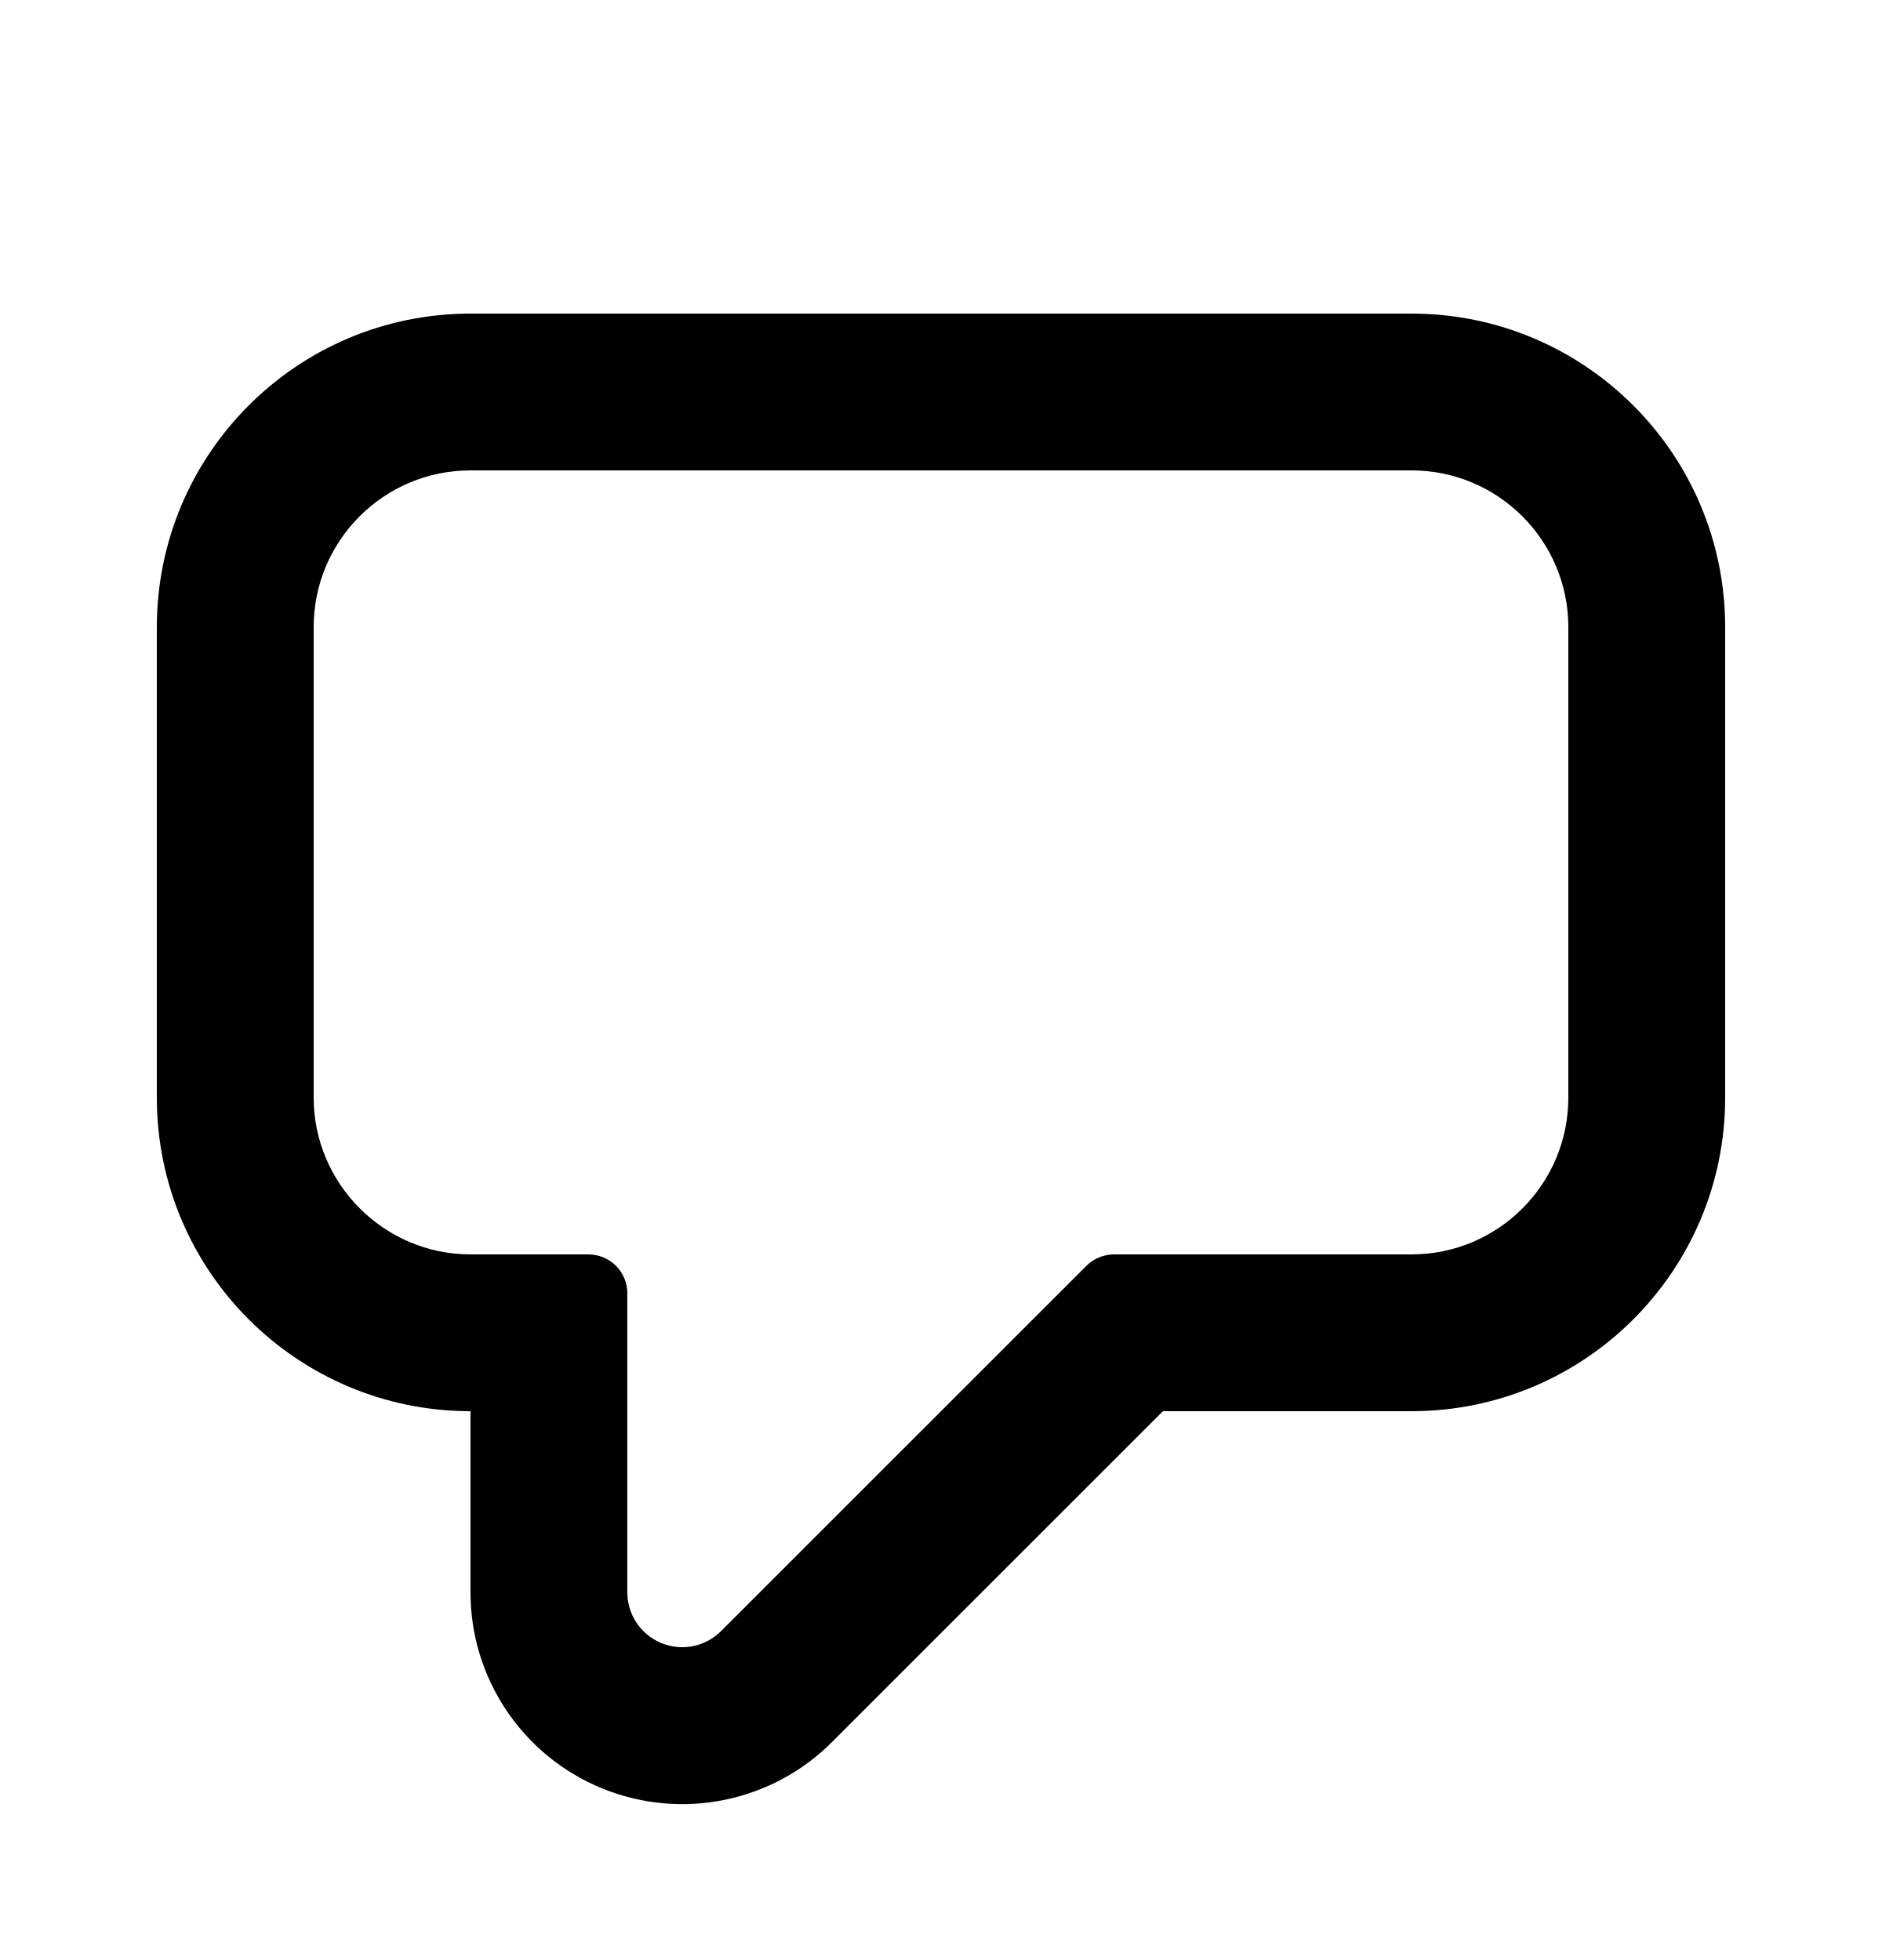
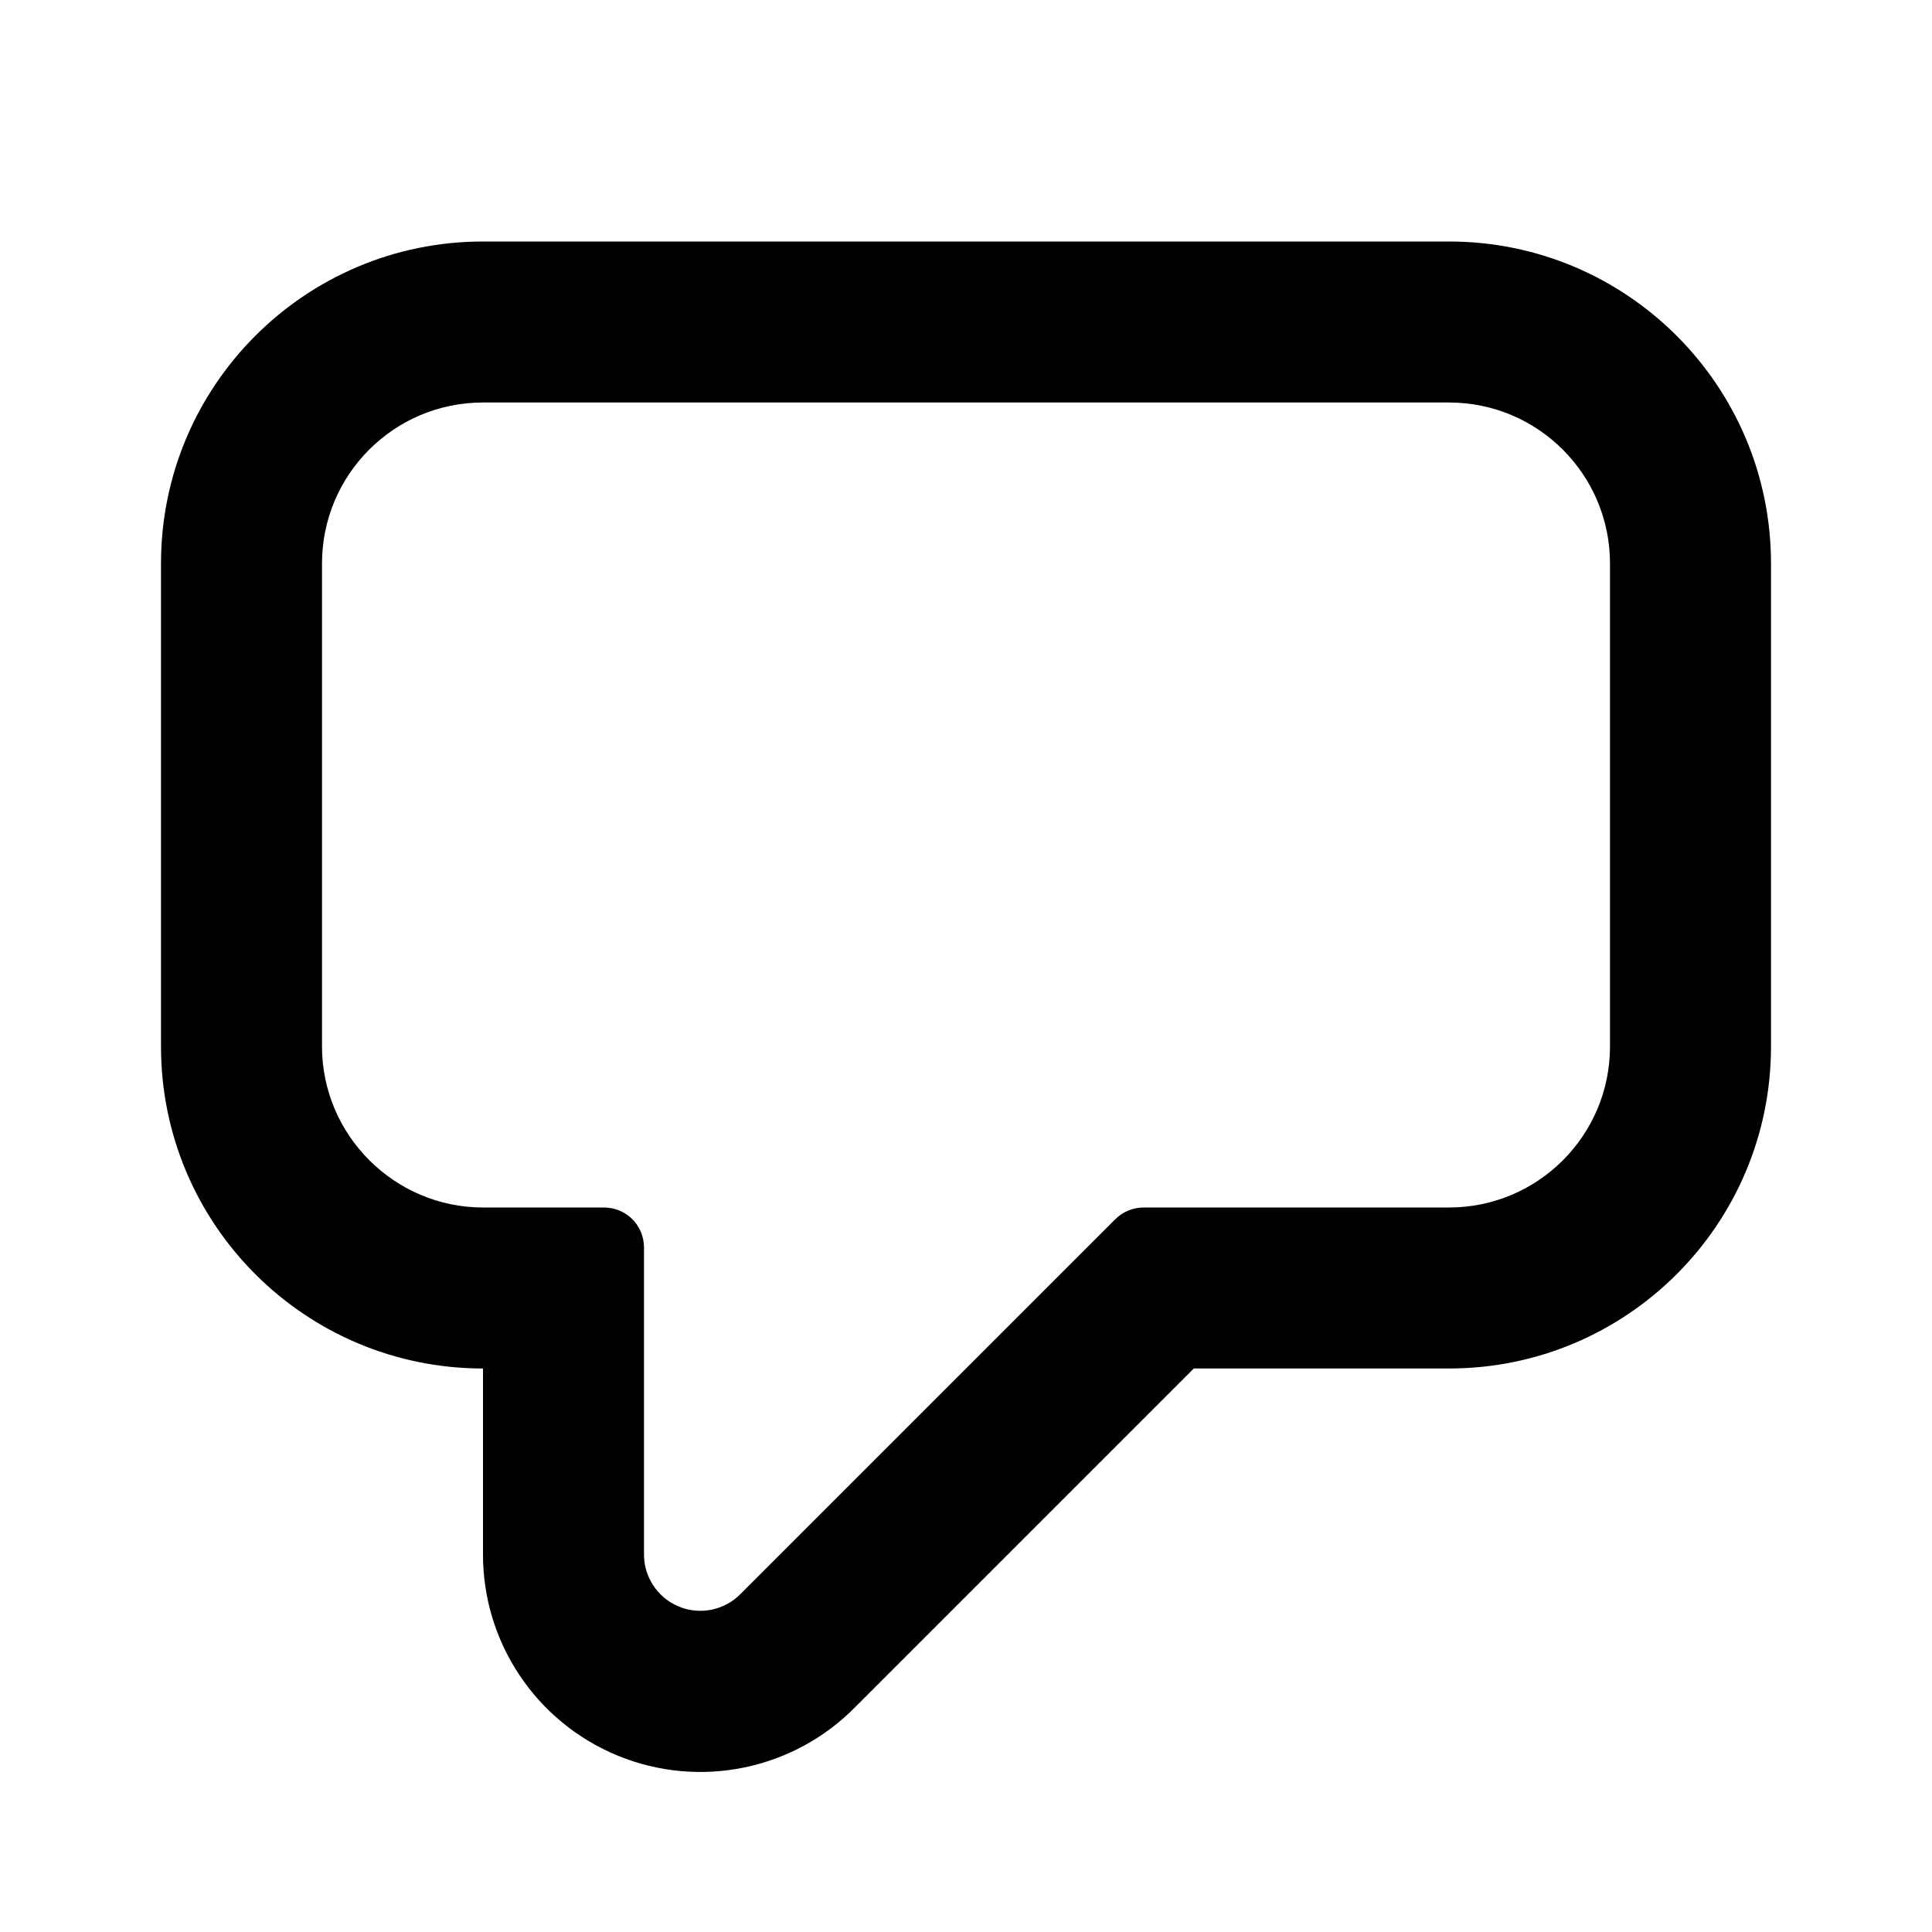
- <svg xmlns="http://www.w3.org/2000/svg" viewBox="0 0 24 25" fill="currentColor">
-   <path fill-rule="evenodd" d="M8 16.5v3.8a.7.7 0 0 0 1.2.5l4.65-4.65a.5.5 0 0 1 .36-.15H18a2 2 0 0 0 2-2V8a2 2 0 0 0-2-2H6a2 2 0 0 0-2 2v6c0 1.1.9 2 2 2h1.5c.28 0 .5.22.5.5ZM6 4h12a4 4 0 0 1 4 4v6a4 4 0 0 1-4 4h-3.17l-4.2 4.2A2.7 2.7 0 0 1 6 20.3V18a4 4 0 0 1-4-4V8a4 4 0 0 1 4-4Z" />
+ <svg xmlns="http://www.w3.org/2000/svg" viewBox="0 0 24 24" fill="currentColor">
+   <path fill-rule="evenodd" d="M8 15.5v3.8a.7.7 0 0 0 1.2.5l4.65-4.65a.5.5 0 0 1 .36-.15H18a2 2 0 0 0 2-2V7a2 2 0 0 0-2-2H6a2 2 0 0 0-2 2v6c0 1.1.9 2 2 2h1.5c.28 0 .5.22.5.5ZM6 3h12a4 4 0 0 1 4 4v6a4 4 0 0 1-4 4h-3.17l-4.2 4.2A2.7 2.7 0 0 1 6 19.3V17a4 4 0 0 1-4-4V7a4 4 0 0 1 4-4Z" />
</svg>
